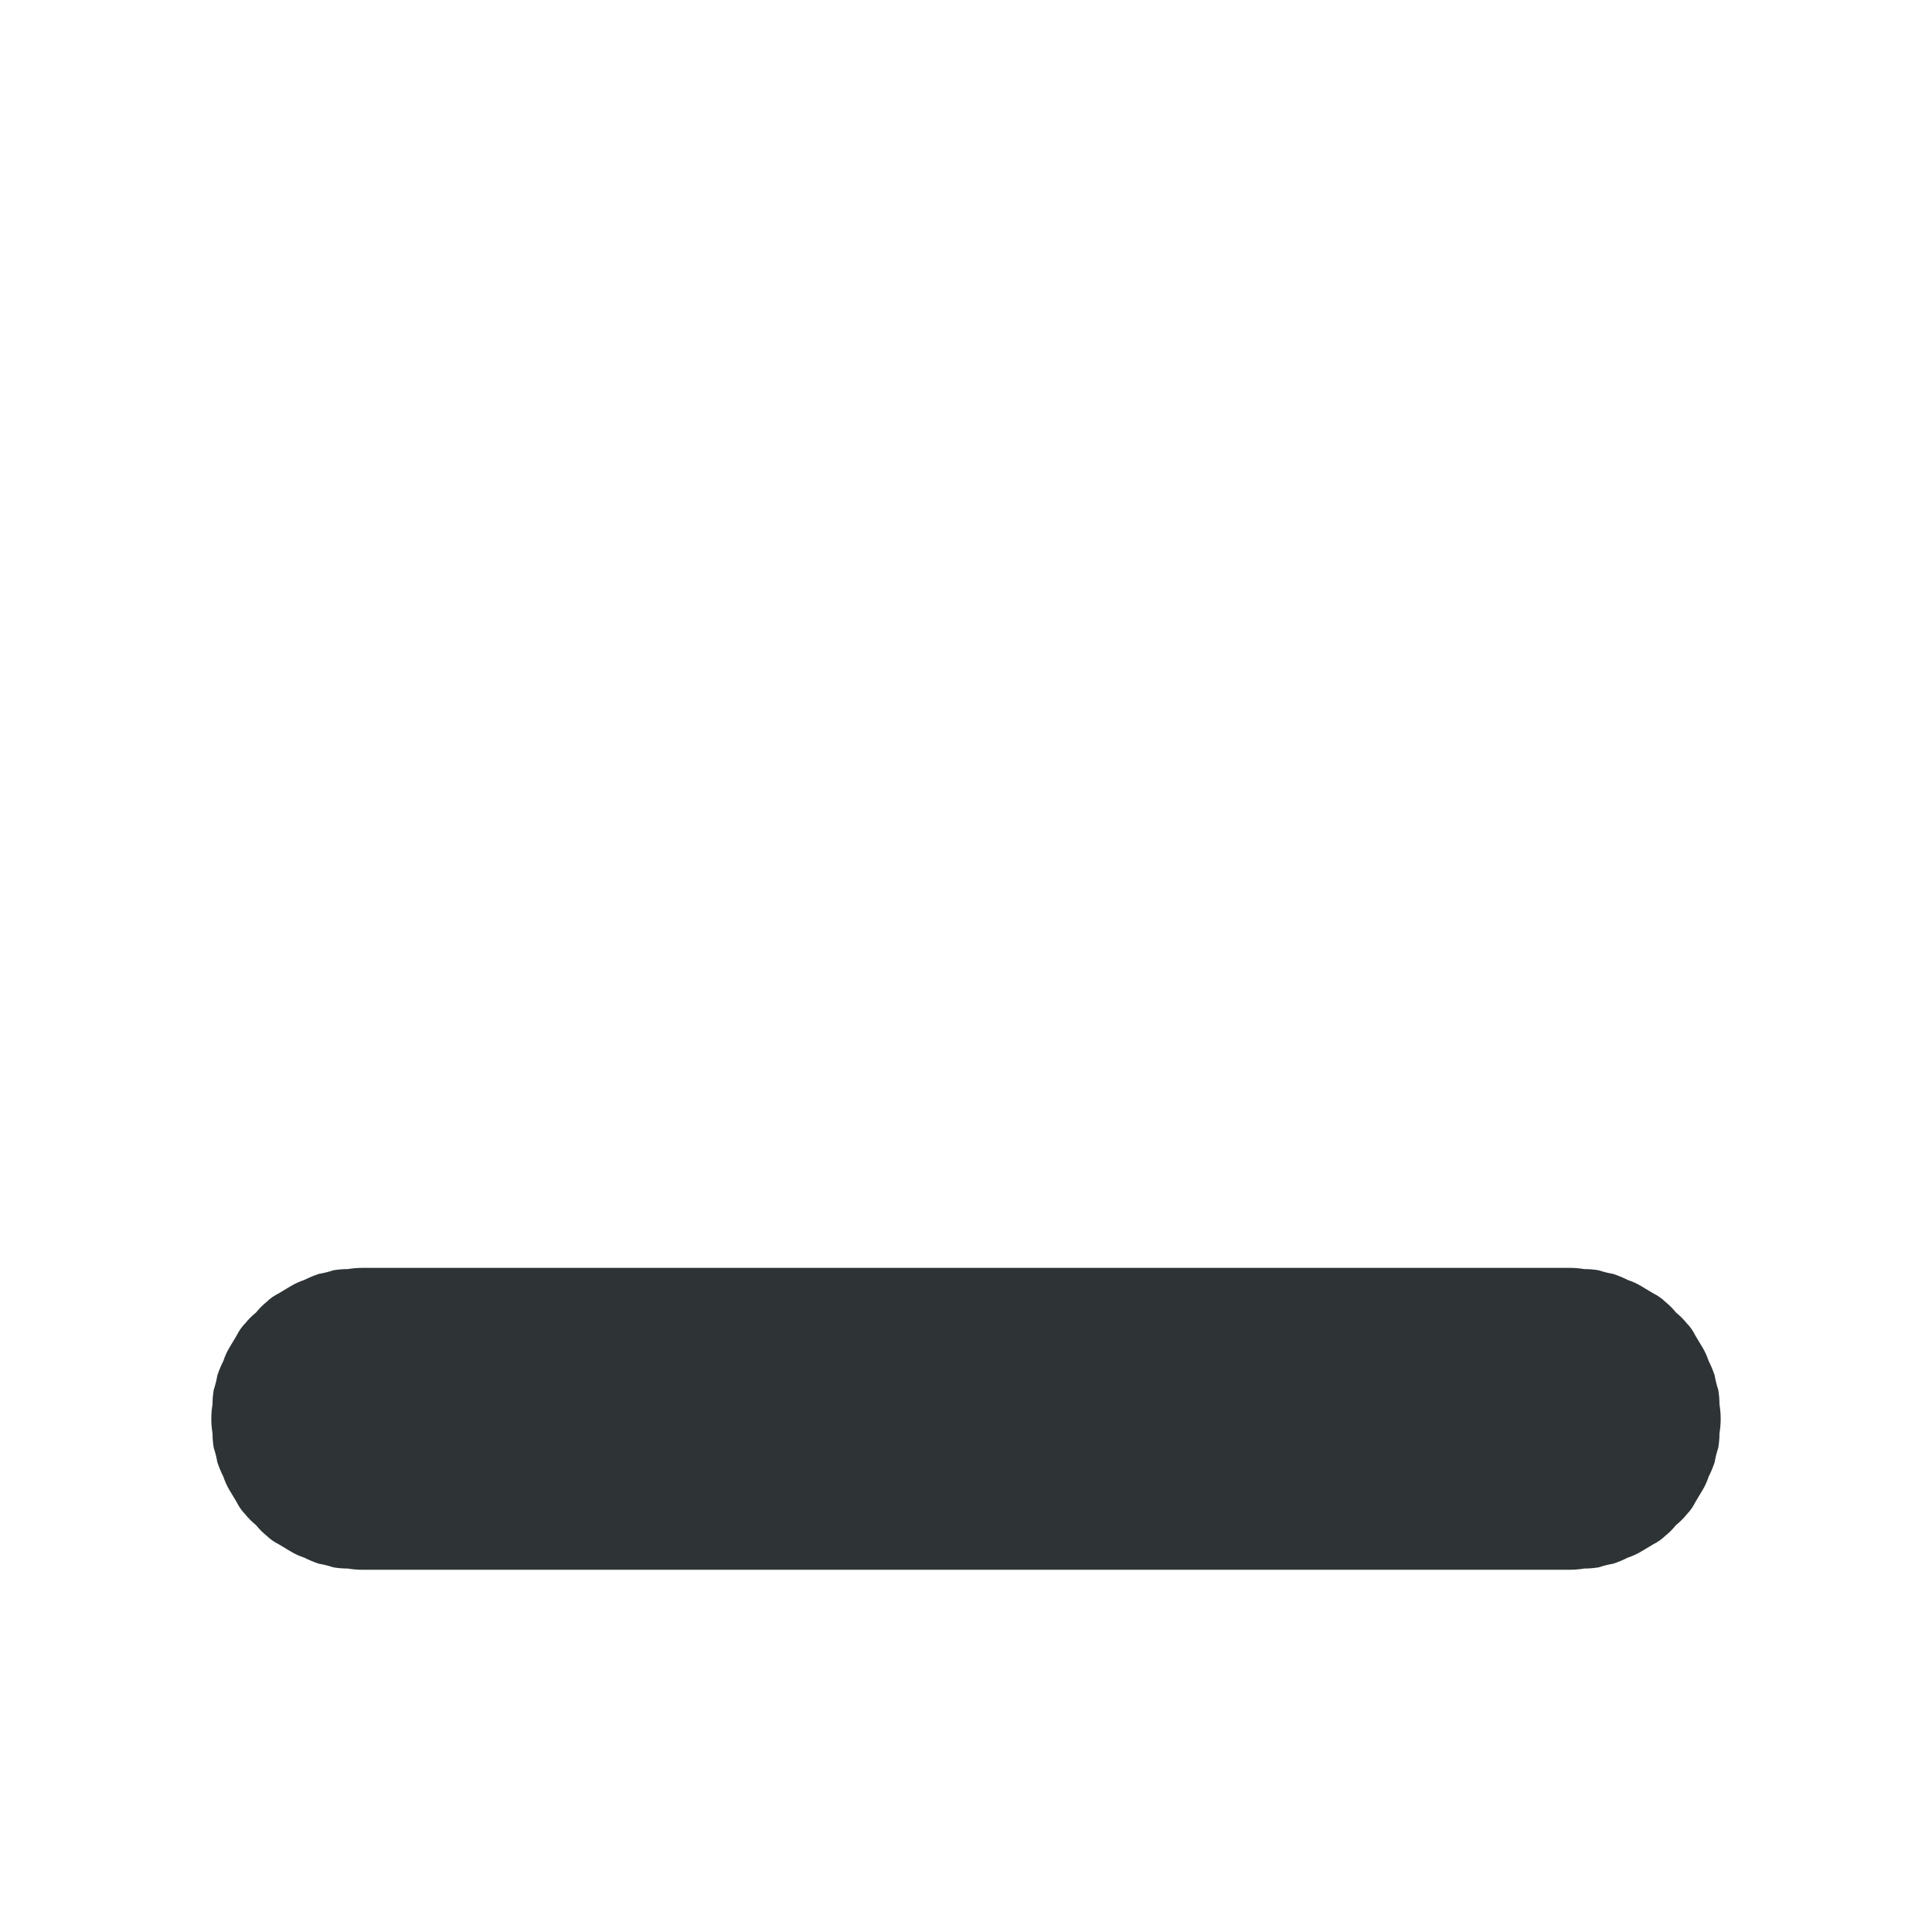
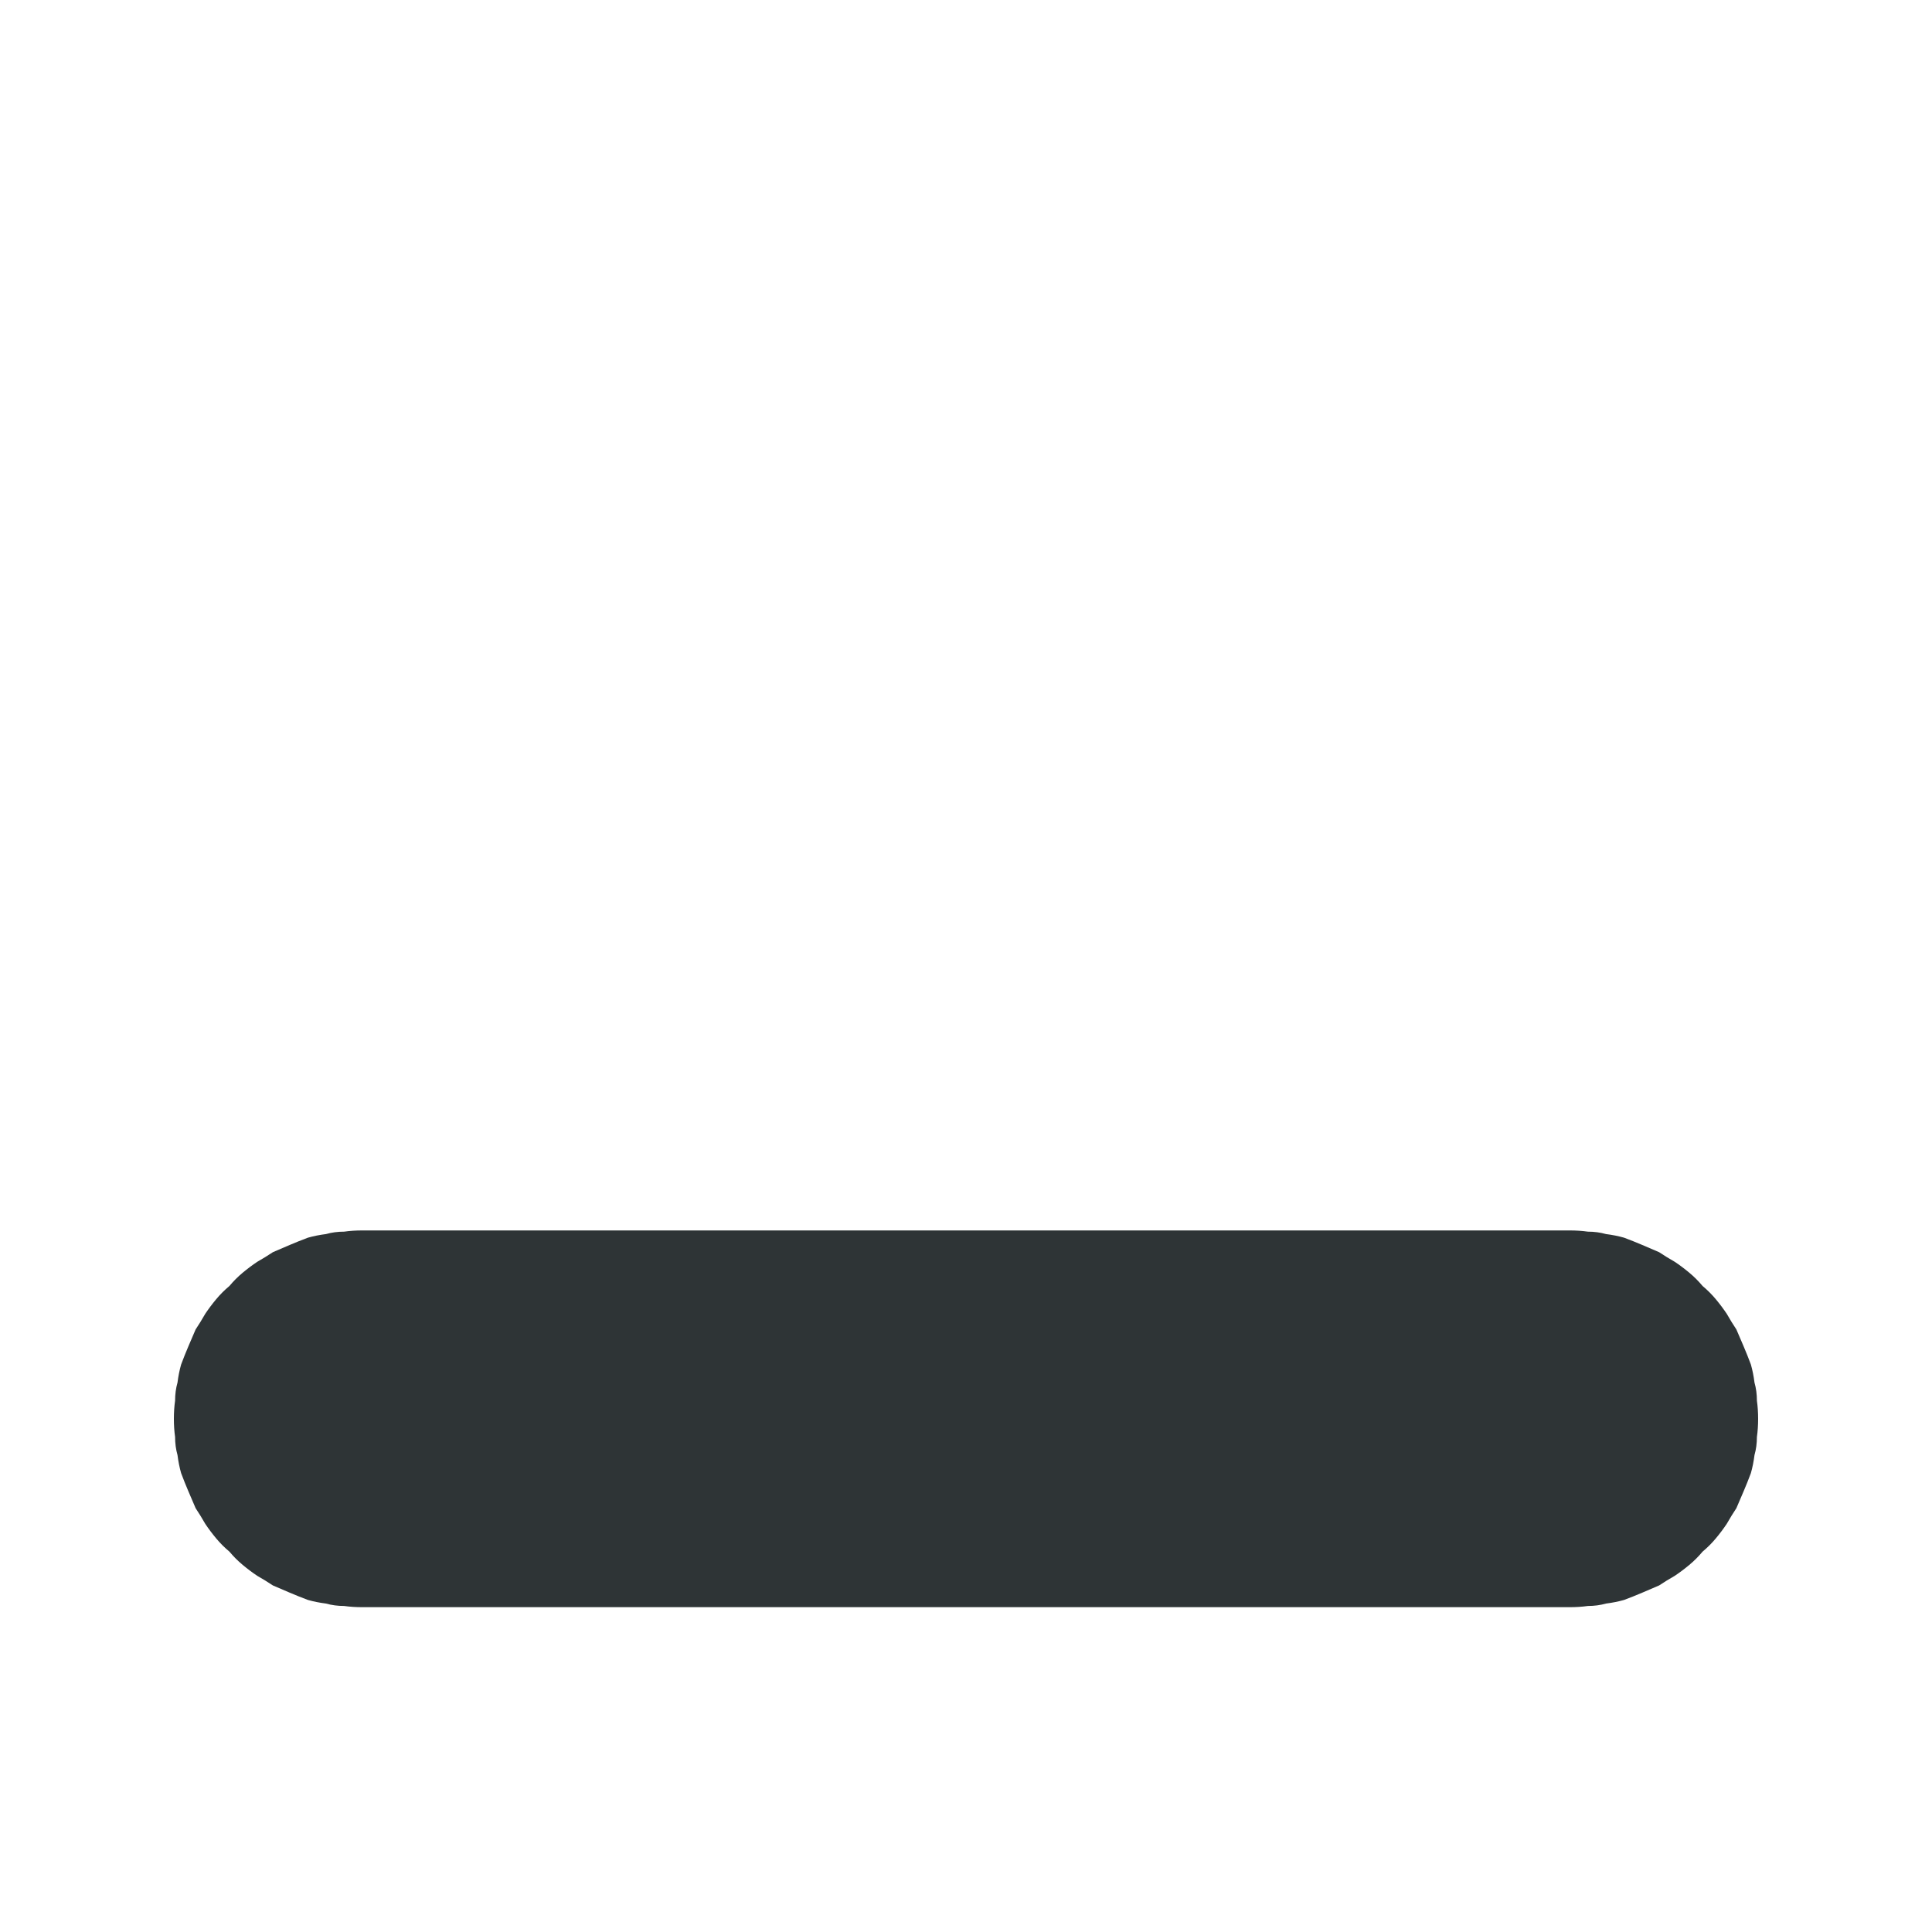
<svg xmlns="http://www.w3.org/2000/svg" width="16" height="16" viewBox="0 0 16 16" fill="#2e3436">
-   <path fill-rule="evenodd" d="M3 10.5L13 10.5Q13.06 10.5 13.12 10.51Q13.18 10.51 13.24 10.52Q13.3 10.54 13.36 10.55Q13.42 10.57 13.48 10.6Q13.54 10.62 13.59 10.65Q13.64 10.68 13.69 10.71Q13.75 10.74 13.79 10.78Q13.84 10.82 13.88 10.87Q13.93 10.91 13.97 10.96Q14.01 11 14.04 11.06Q14.07 11.11 14.1 11.16Q14.13 11.21 14.15 11.27Q14.18 11.33 14.2 11.39Q14.21 11.45 14.23 11.51Q14.24 11.57 14.24 11.63Q14.25 11.69 14.25 11.75Q14.25 11.81 14.24 11.87Q14.24 11.93 14.23 11.99Q14.21 12.05 14.2 12.11Q14.18 12.17 14.15 12.23Q14.13 12.29 14.1 12.34Q14.07 12.39 14.04 12.44Q14.01 12.5 13.97 12.54Q13.93 12.59 13.88 12.63Q13.84 12.68 13.79 12.72Q13.75 12.76 13.69 12.79Q13.64 12.82 13.59 12.85Q13.54 12.88 13.48 12.9Q13.42 12.93 13.36 12.95Q13.3 12.96 13.24 12.98Q13.18 12.99 13.12 12.99Q13.06 13 13 13L3 13Q2.94 13 2.88 12.99Q2.82 12.99 2.76 12.98Q2.7 12.96 2.64 12.95Q2.58 12.93 2.52 12.9Q2.46 12.88 2.41 12.85Q2.36 12.82 2.31 12.79Q2.25 12.76 2.21 12.72Q2.16 12.68 2.12 12.63Q2.07 12.59 2.03 12.54Q1.99 12.5 1.96 12.44Q1.93 12.39 1.9 12.34Q1.87 12.29 1.85 12.23Q1.82 12.17 1.8 12.11Q1.79 12.05 1.77 11.99Q1.76 11.93 1.76 11.87Q1.75 11.81 1.75 11.75Q1.75 11.69 1.76 11.63Q1.76 11.57 1.77 11.51Q1.79 11.45 1.8 11.39Q1.82 11.33 1.85 11.27Q1.87 11.21 1.9 11.16Q1.93 11.11 1.96 11.06Q1.99 11 2.03 10.96Q2.07 10.91 2.12 10.87Q2.16 10.82 2.21 10.78Q2.25 10.74 2.31 10.71Q2.36 10.68 2.41 10.65Q2.46 10.62 2.52 10.6Q2.58 10.57 2.64 10.55Q2.7 10.54 2.76 10.52Q2.82 10.51 2.88 10.51Q2.94 10.5 3 10.5Z" />
+   <path fill-rule="evenodd" d="M3 10.19L13 10.19Q13.08 10.19 13.15 10.2Q13.23 10.2 13.3 10.22Q13.38 10.23 13.45 10.25Q13.53 10.28 13.6 10.31Q13.67 10.34 13.74 10.37Q13.8 10.41 13.87 10.45Q13.93 10.49 13.99 10.54Q14.05 10.59 14.1 10.65Q14.16 10.7 14.21 10.76Q14.26 10.82 14.3 10.88Q14.34 10.95 14.38 11.01Q14.41 11.08 14.44 11.15Q14.47 11.22 14.5 11.3Q14.52 11.37 14.53 11.45Q14.55 11.52 14.55 11.6Q14.56 11.67 14.56 11.75Q14.56 11.83 14.55 11.9Q14.55 11.98 14.53 12.05Q14.52 12.13 14.5 12.2Q14.47 12.28 14.44 12.35Q14.41 12.42 14.38 12.49Q14.34 12.55 14.3 12.62Q14.26 12.68 14.21 12.74Q14.16 12.8 14.1 12.85Q14.05 12.91 13.99 12.96Q13.93 13.01 13.87 13.05Q13.8 13.09 13.74 13.13Q13.67 13.16 13.6 13.19Q13.53 13.22 13.45 13.25Q13.38 13.27 13.3 13.28Q13.23 13.3 13.15 13.3Q13.08 13.31 13 13.31L3 13.31Q2.92 13.31 2.85 13.3Q2.77 13.3 2.7 13.28Q2.62 13.27 2.55 13.25Q2.47 13.22 2.4 13.19Q2.33 13.16 2.26 13.13Q2.2 13.09 2.13 13.05Q2.07 13.01 2.01 12.96Q1.95 12.91 1.9 12.85Q1.84 12.8 1.79 12.74Q1.74 12.68 1.7 12.62Q1.66 12.55 1.62 12.49Q1.59 12.42 1.56 12.35Q1.53 12.28 1.5 12.2Q1.48 12.13 1.47 12.05Q1.45 11.98 1.45 11.9Q1.44 11.83 1.44 11.75Q1.44 11.67 1.45 11.6Q1.45 11.52 1.47 11.45Q1.48 11.37 1.5 11.3Q1.53 11.22 1.56 11.15Q1.59 11.08 1.62 11.01Q1.66 10.95 1.7 10.88Q1.74 10.82 1.79 10.76Q1.84 10.7 1.9 10.65Q1.95 10.59 2.01 10.54Q2.07 10.49 2.13 10.45Q2.2 10.41 2.26 10.37Q2.33 10.34 2.4 10.31Q2.47 10.28 2.55 10.25Q2.62 10.23 2.7 10.22Q2.77 10.2 2.85 10.2Q2.92 10.19 3 10.19Z" />
</svg>
